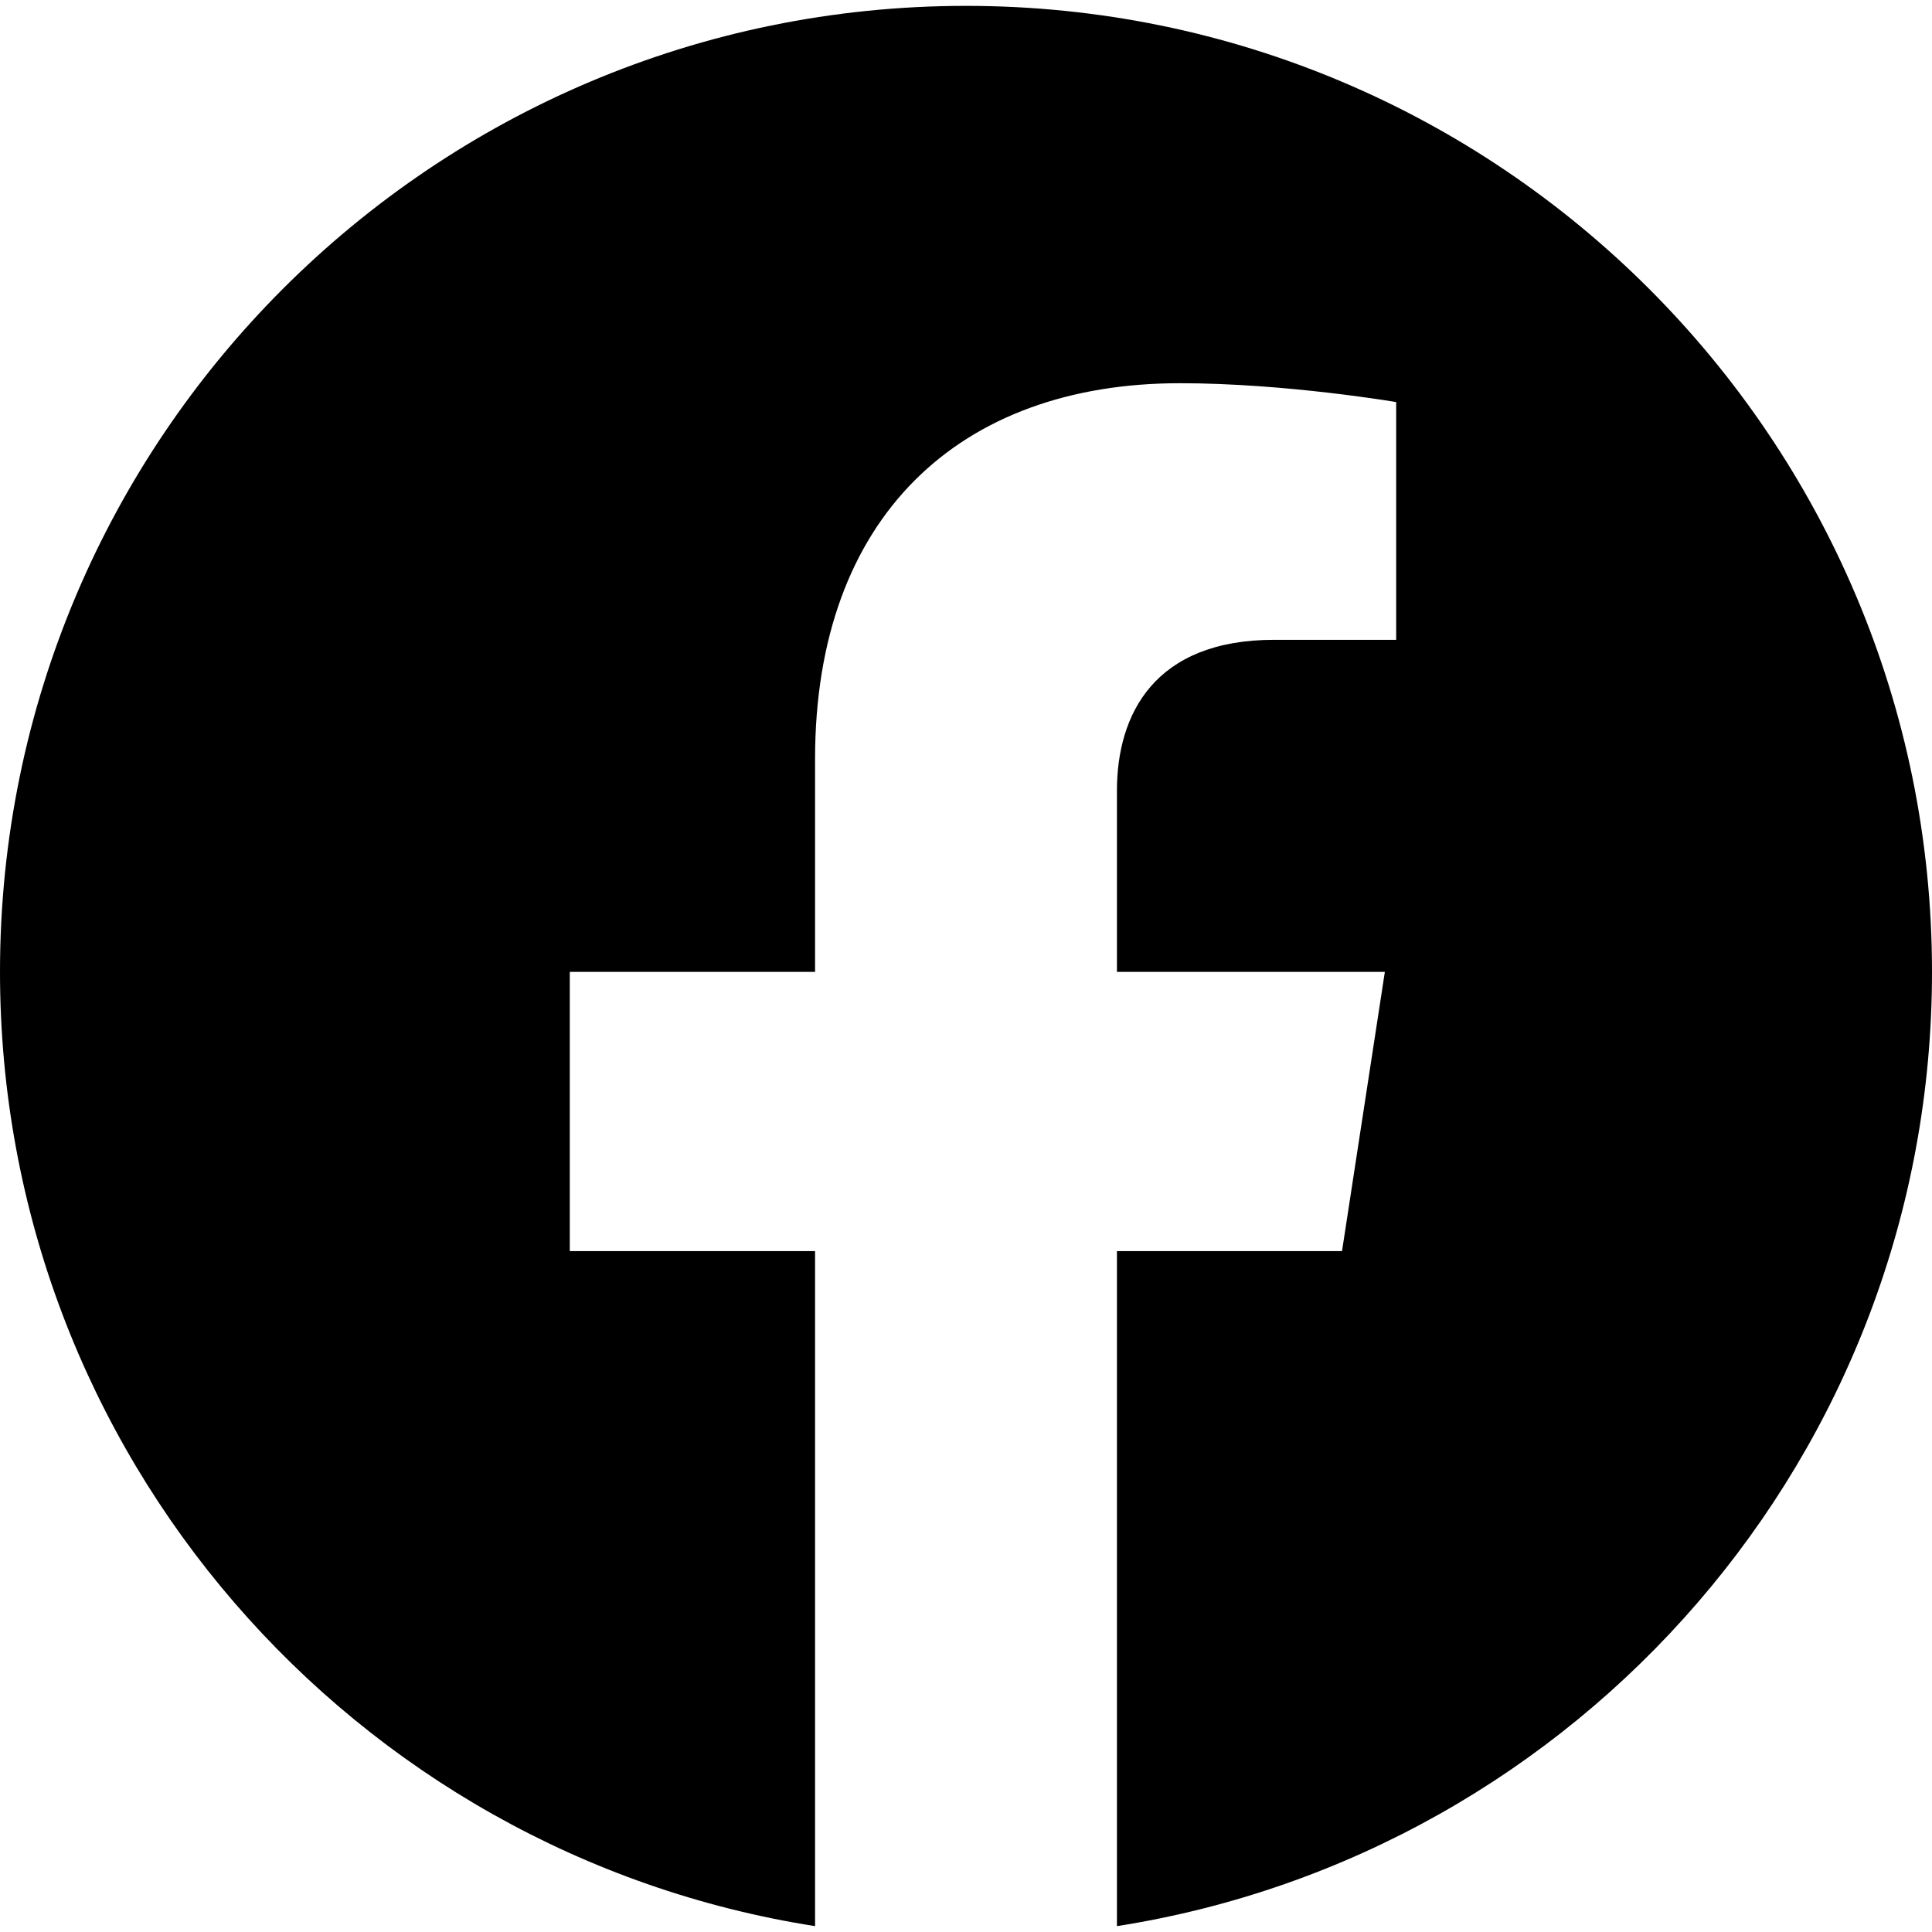
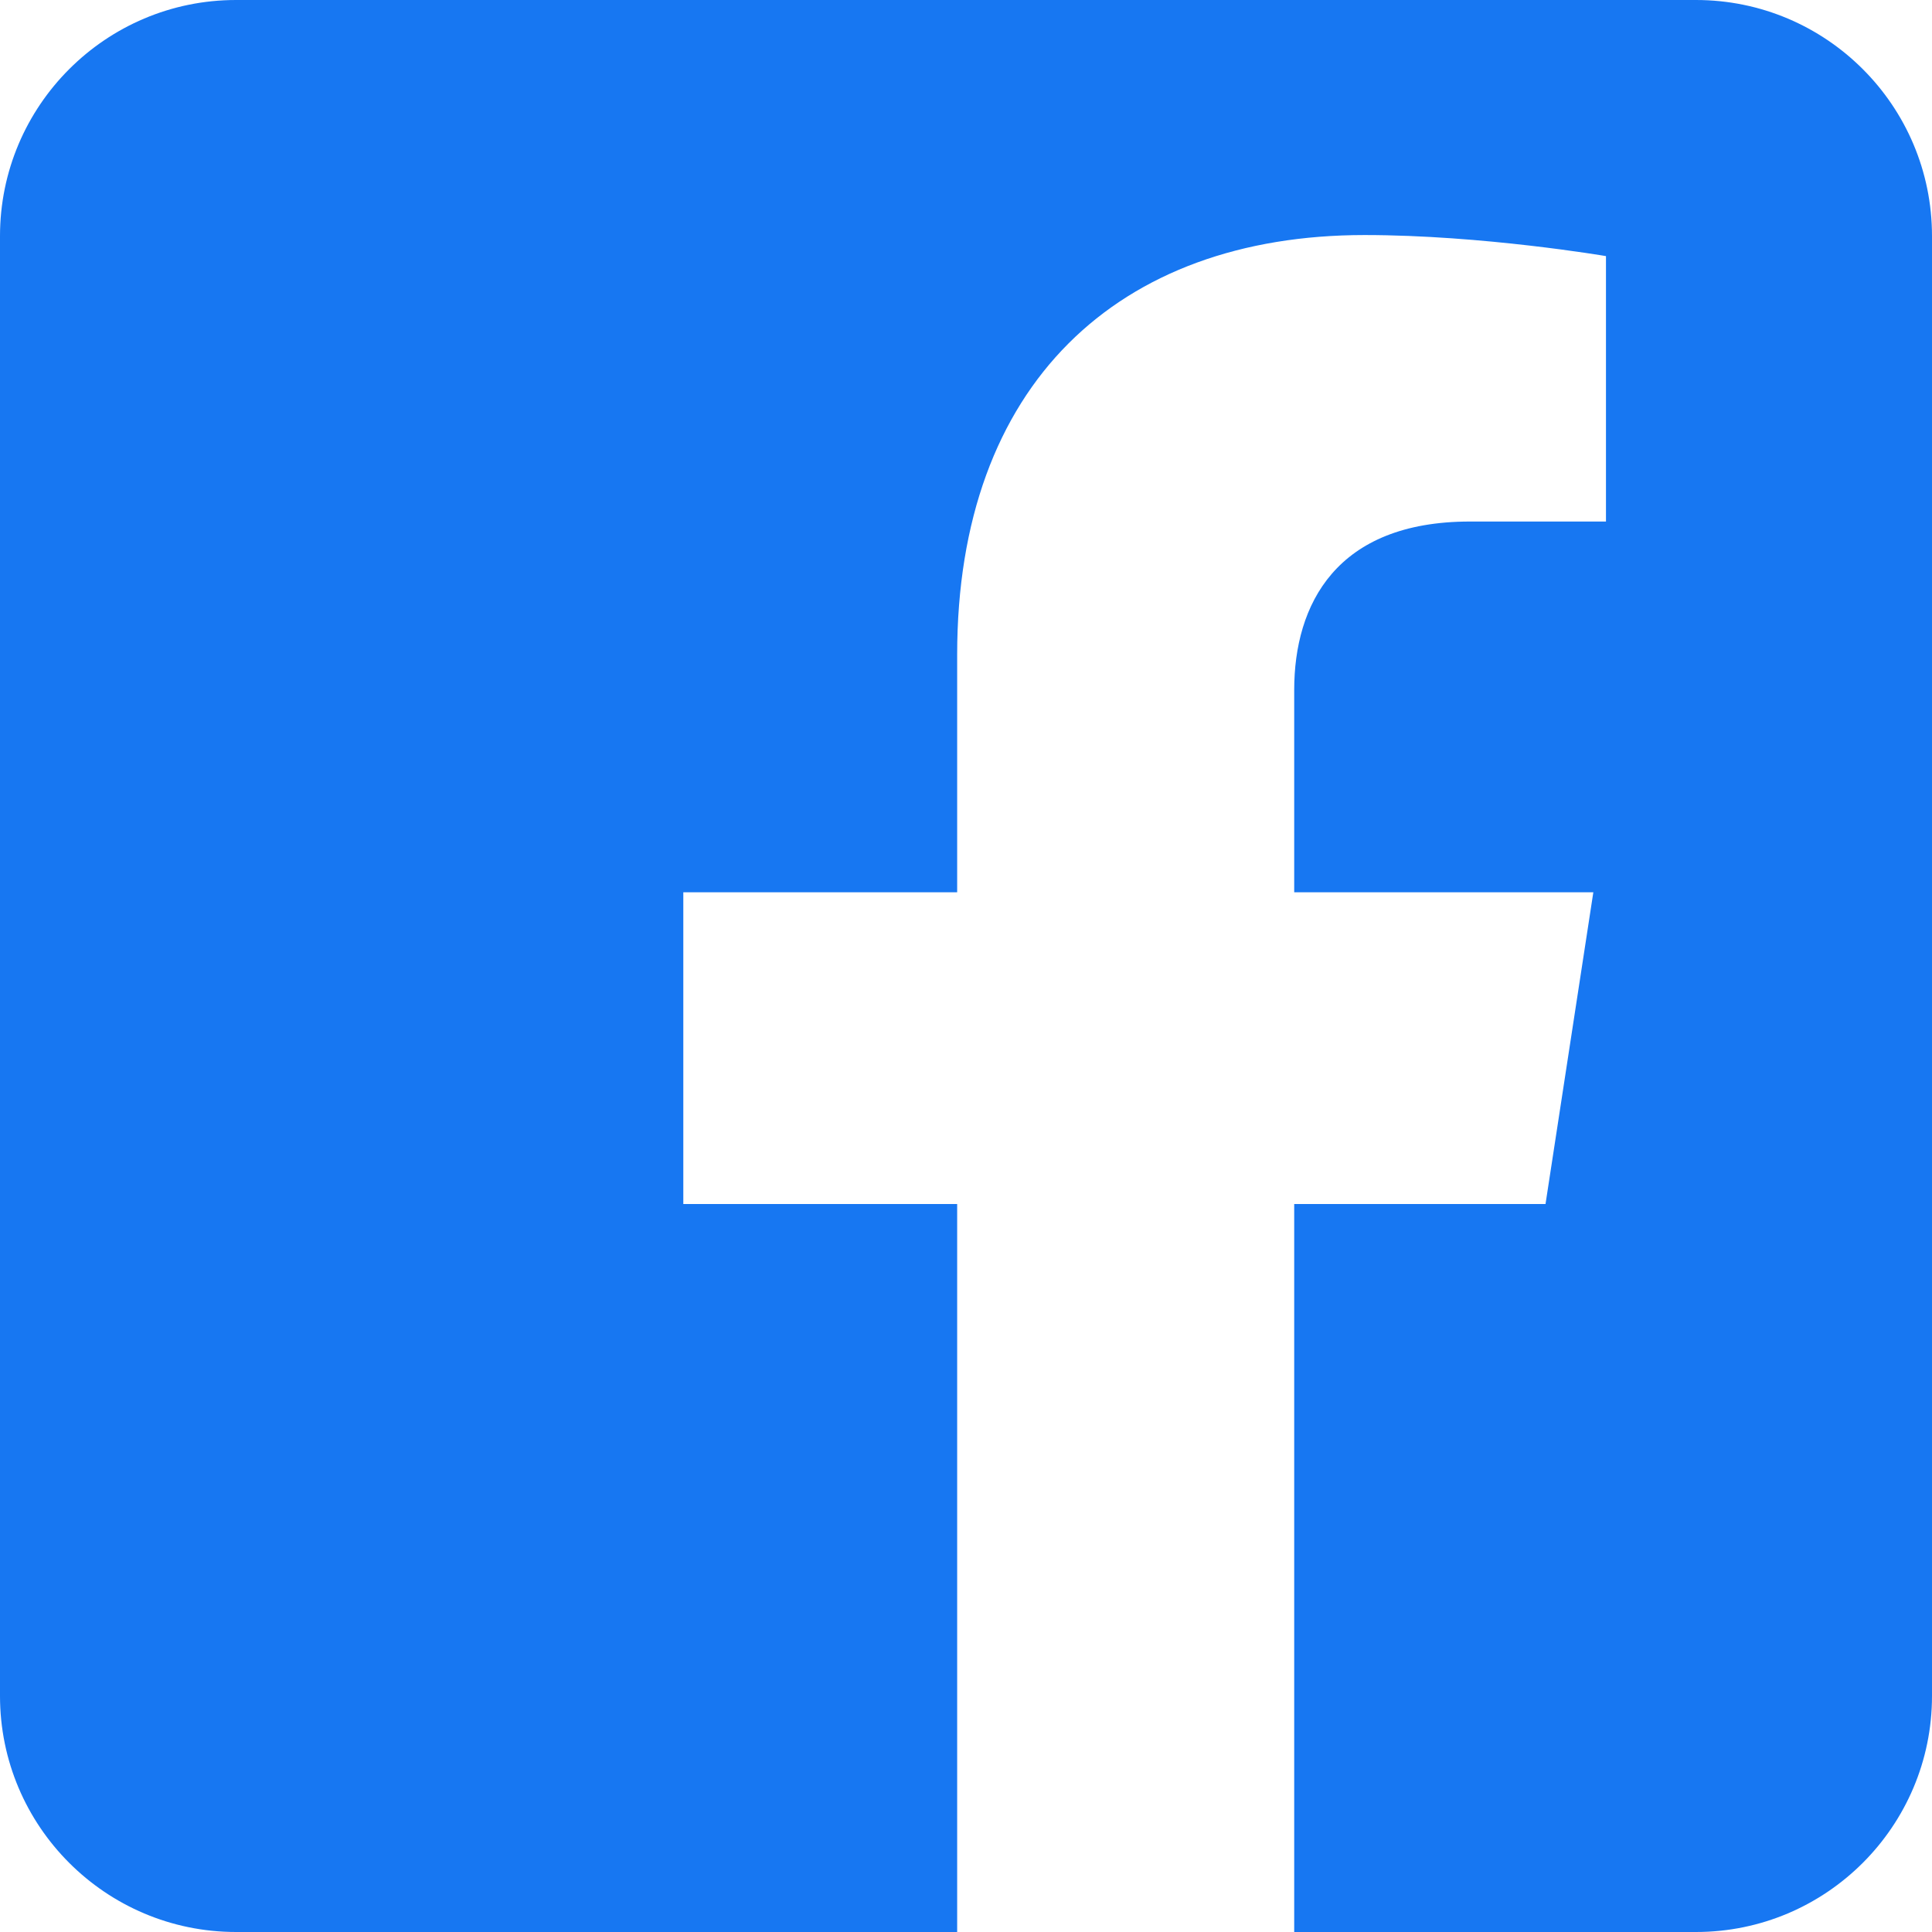
<svg xmlns="http://www.w3.org/2000/svg" height="100%" style="fill-rule:evenodd;clip-rule:evenodd;stroke-linejoin:round;stroke-miterlimit:2;" version="1.1" viewBox="0 0 512 512" width="100%" xml:space="preserve">
-   <path d="M512,257.555c0,-141.385 -114.615,-256 -256,-256c-141.385,0 -256,114.615 -256,256c0,127.777 93.616,233.685 216,252.89l0,-178.89l-65,0l0,-74l65,0l0,-56.4c0,-64.16 38.219,-99.6 96.695,-99.6c28.009,0 57.305,5 57.305,5l0,63l-32.281,0c-31.801,0 -41.719,19.733 -41.719,39.978l0,48.022l71,0l-11.35,74l-59.65,0l0,178.89c122.385,-19.205 216,-125.113 216,-252.89Z" style="fill-rule:nonzero;" />
+   <path d="M449.446,0c34.525,0 62.554,28.03 62.554,62.554l0,386.892c0,34.524 -28.03,62.554 -62.554,62.554l-106.468,0l0,-192.915l66.6,0l12.672,-82.621l-79.272,0l0,-53.617c0,-22.603 11.073,-44.636 46.58,-44.636l36.042,0l0,-70.34c0,0 -32.71,-5.582 -63.982,-5.582c-65.288,0 -107.96,39.569 -107.96,111.204l0,62.971l-72.573,0l0,82.621l72.573,0l0,192.915l-191.104,0c-34.524,0 -62.554,-28.03 -62.554,-62.554l0,-386.892c0,-34.524 28.029,-62.554 62.554,-62.554l386.892,0Z" style="fill:#1777f2;" />
</svg>
